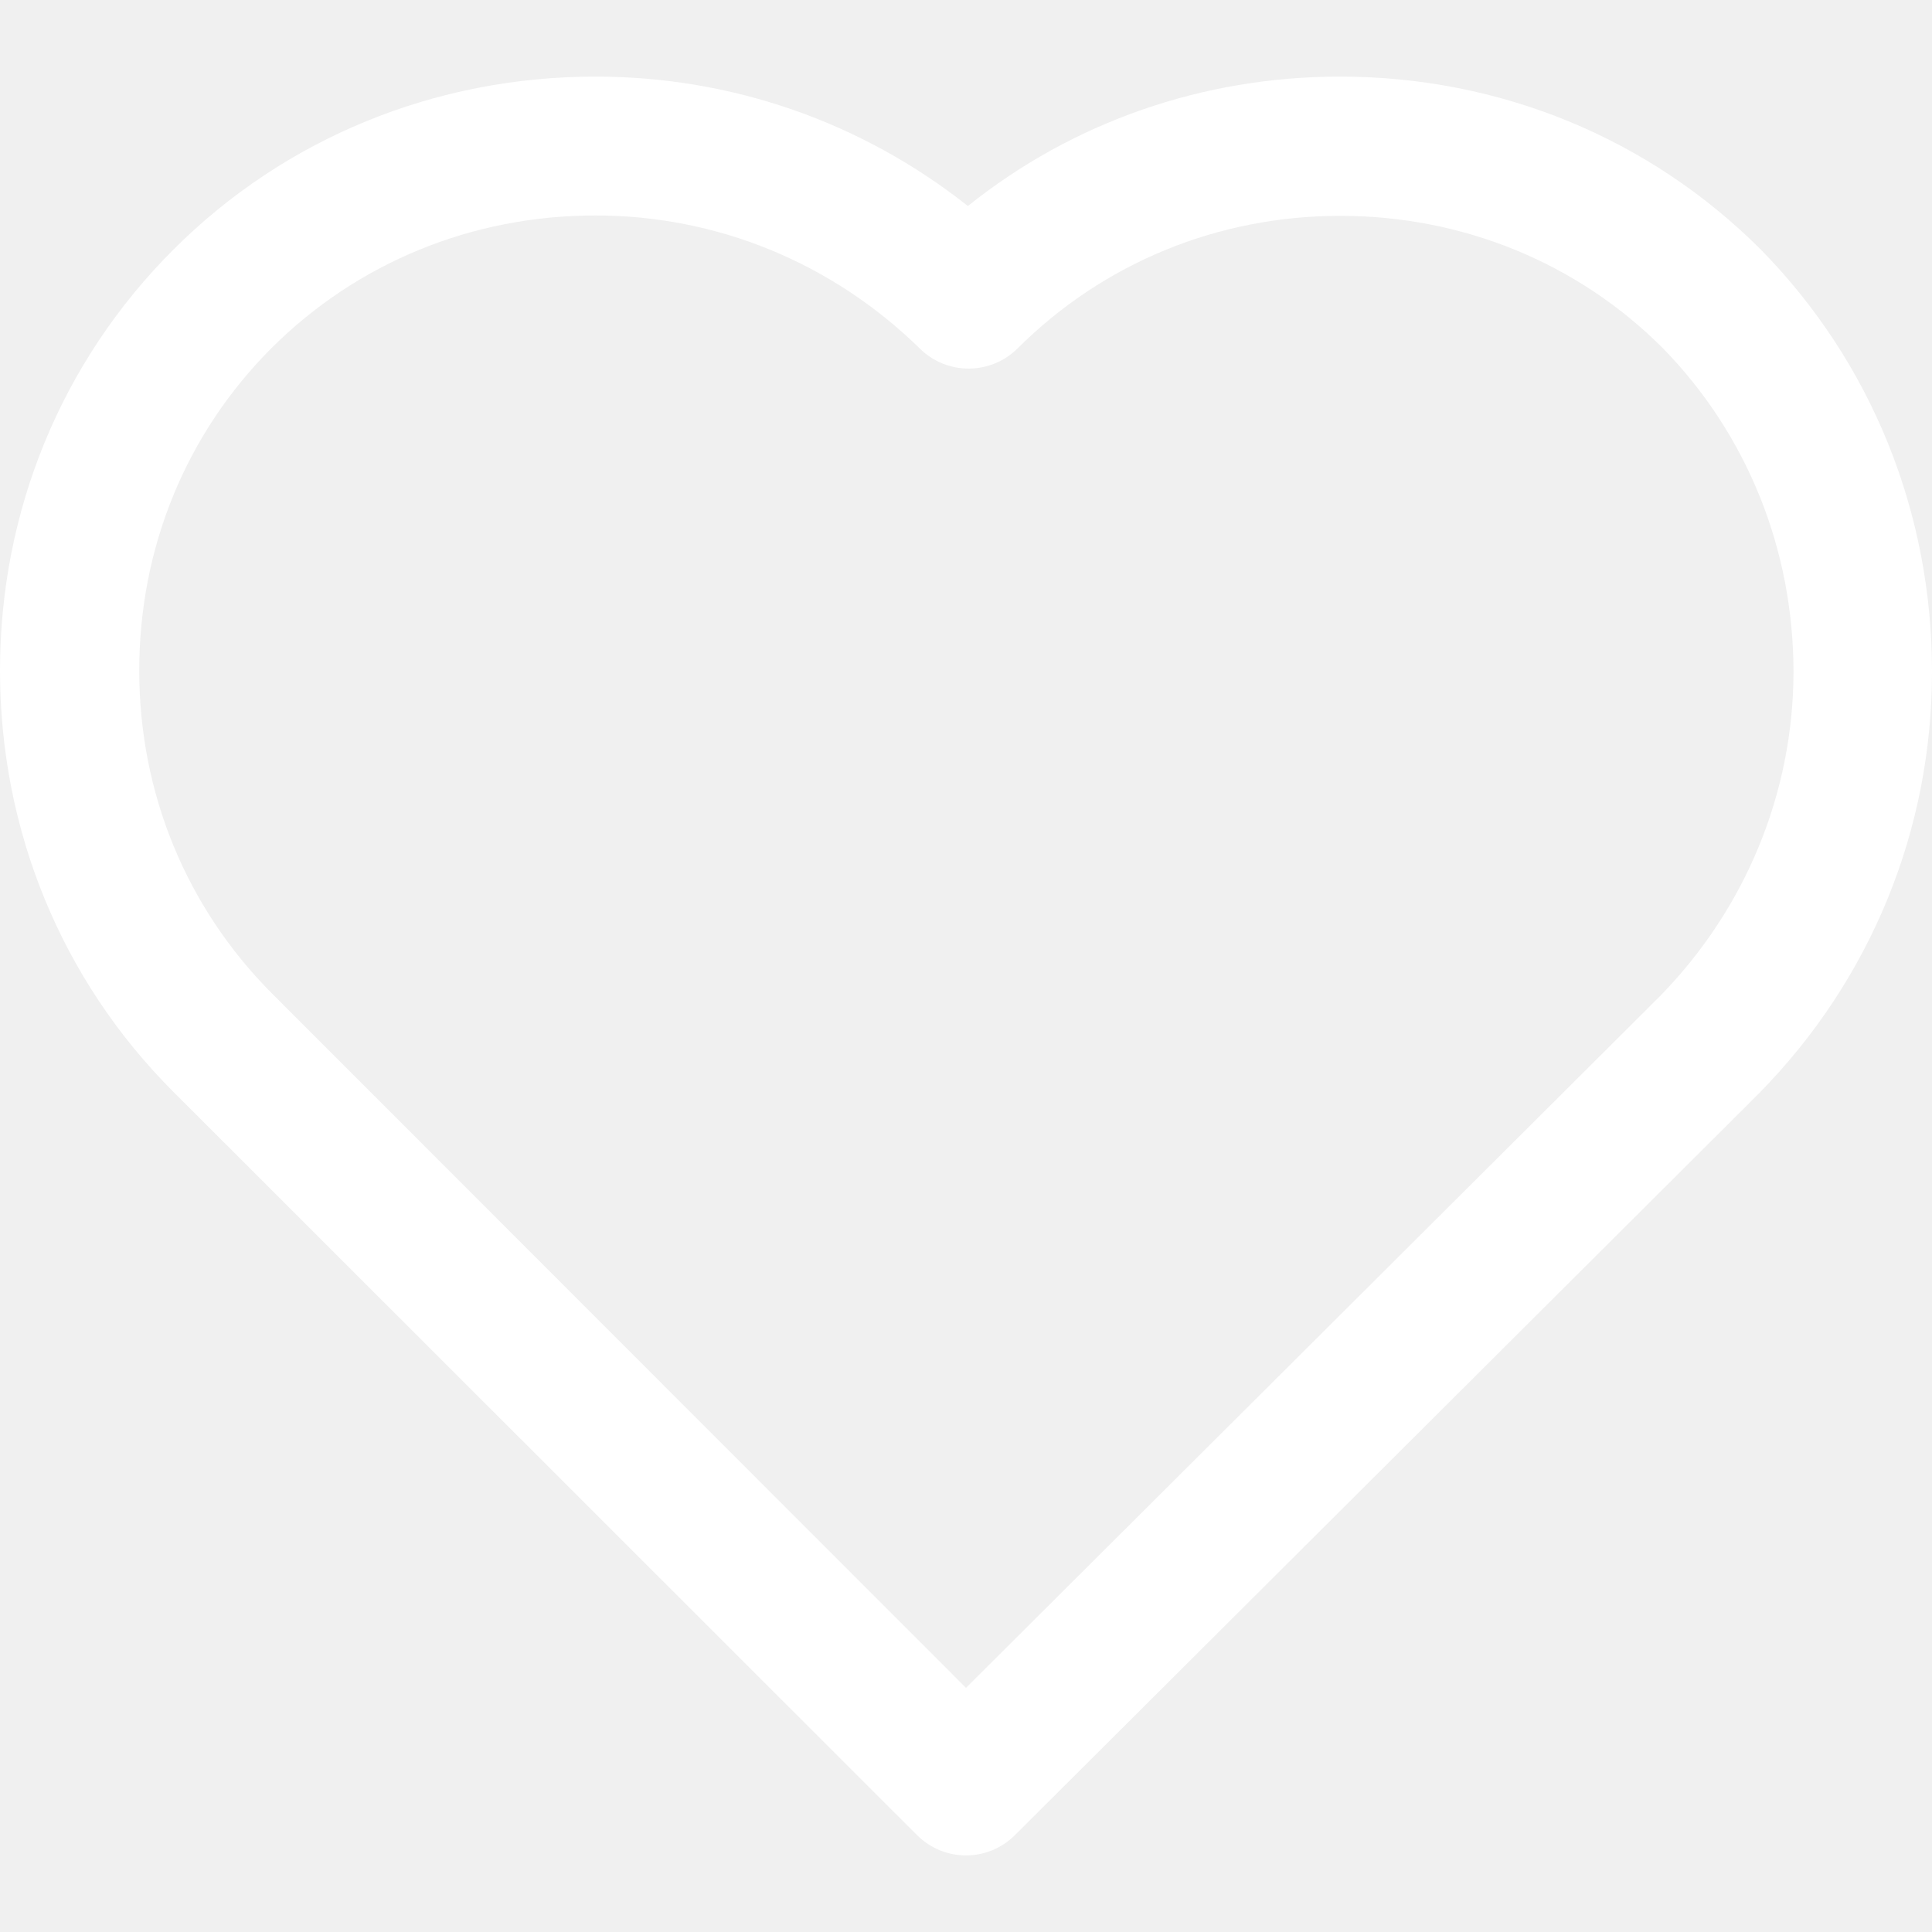
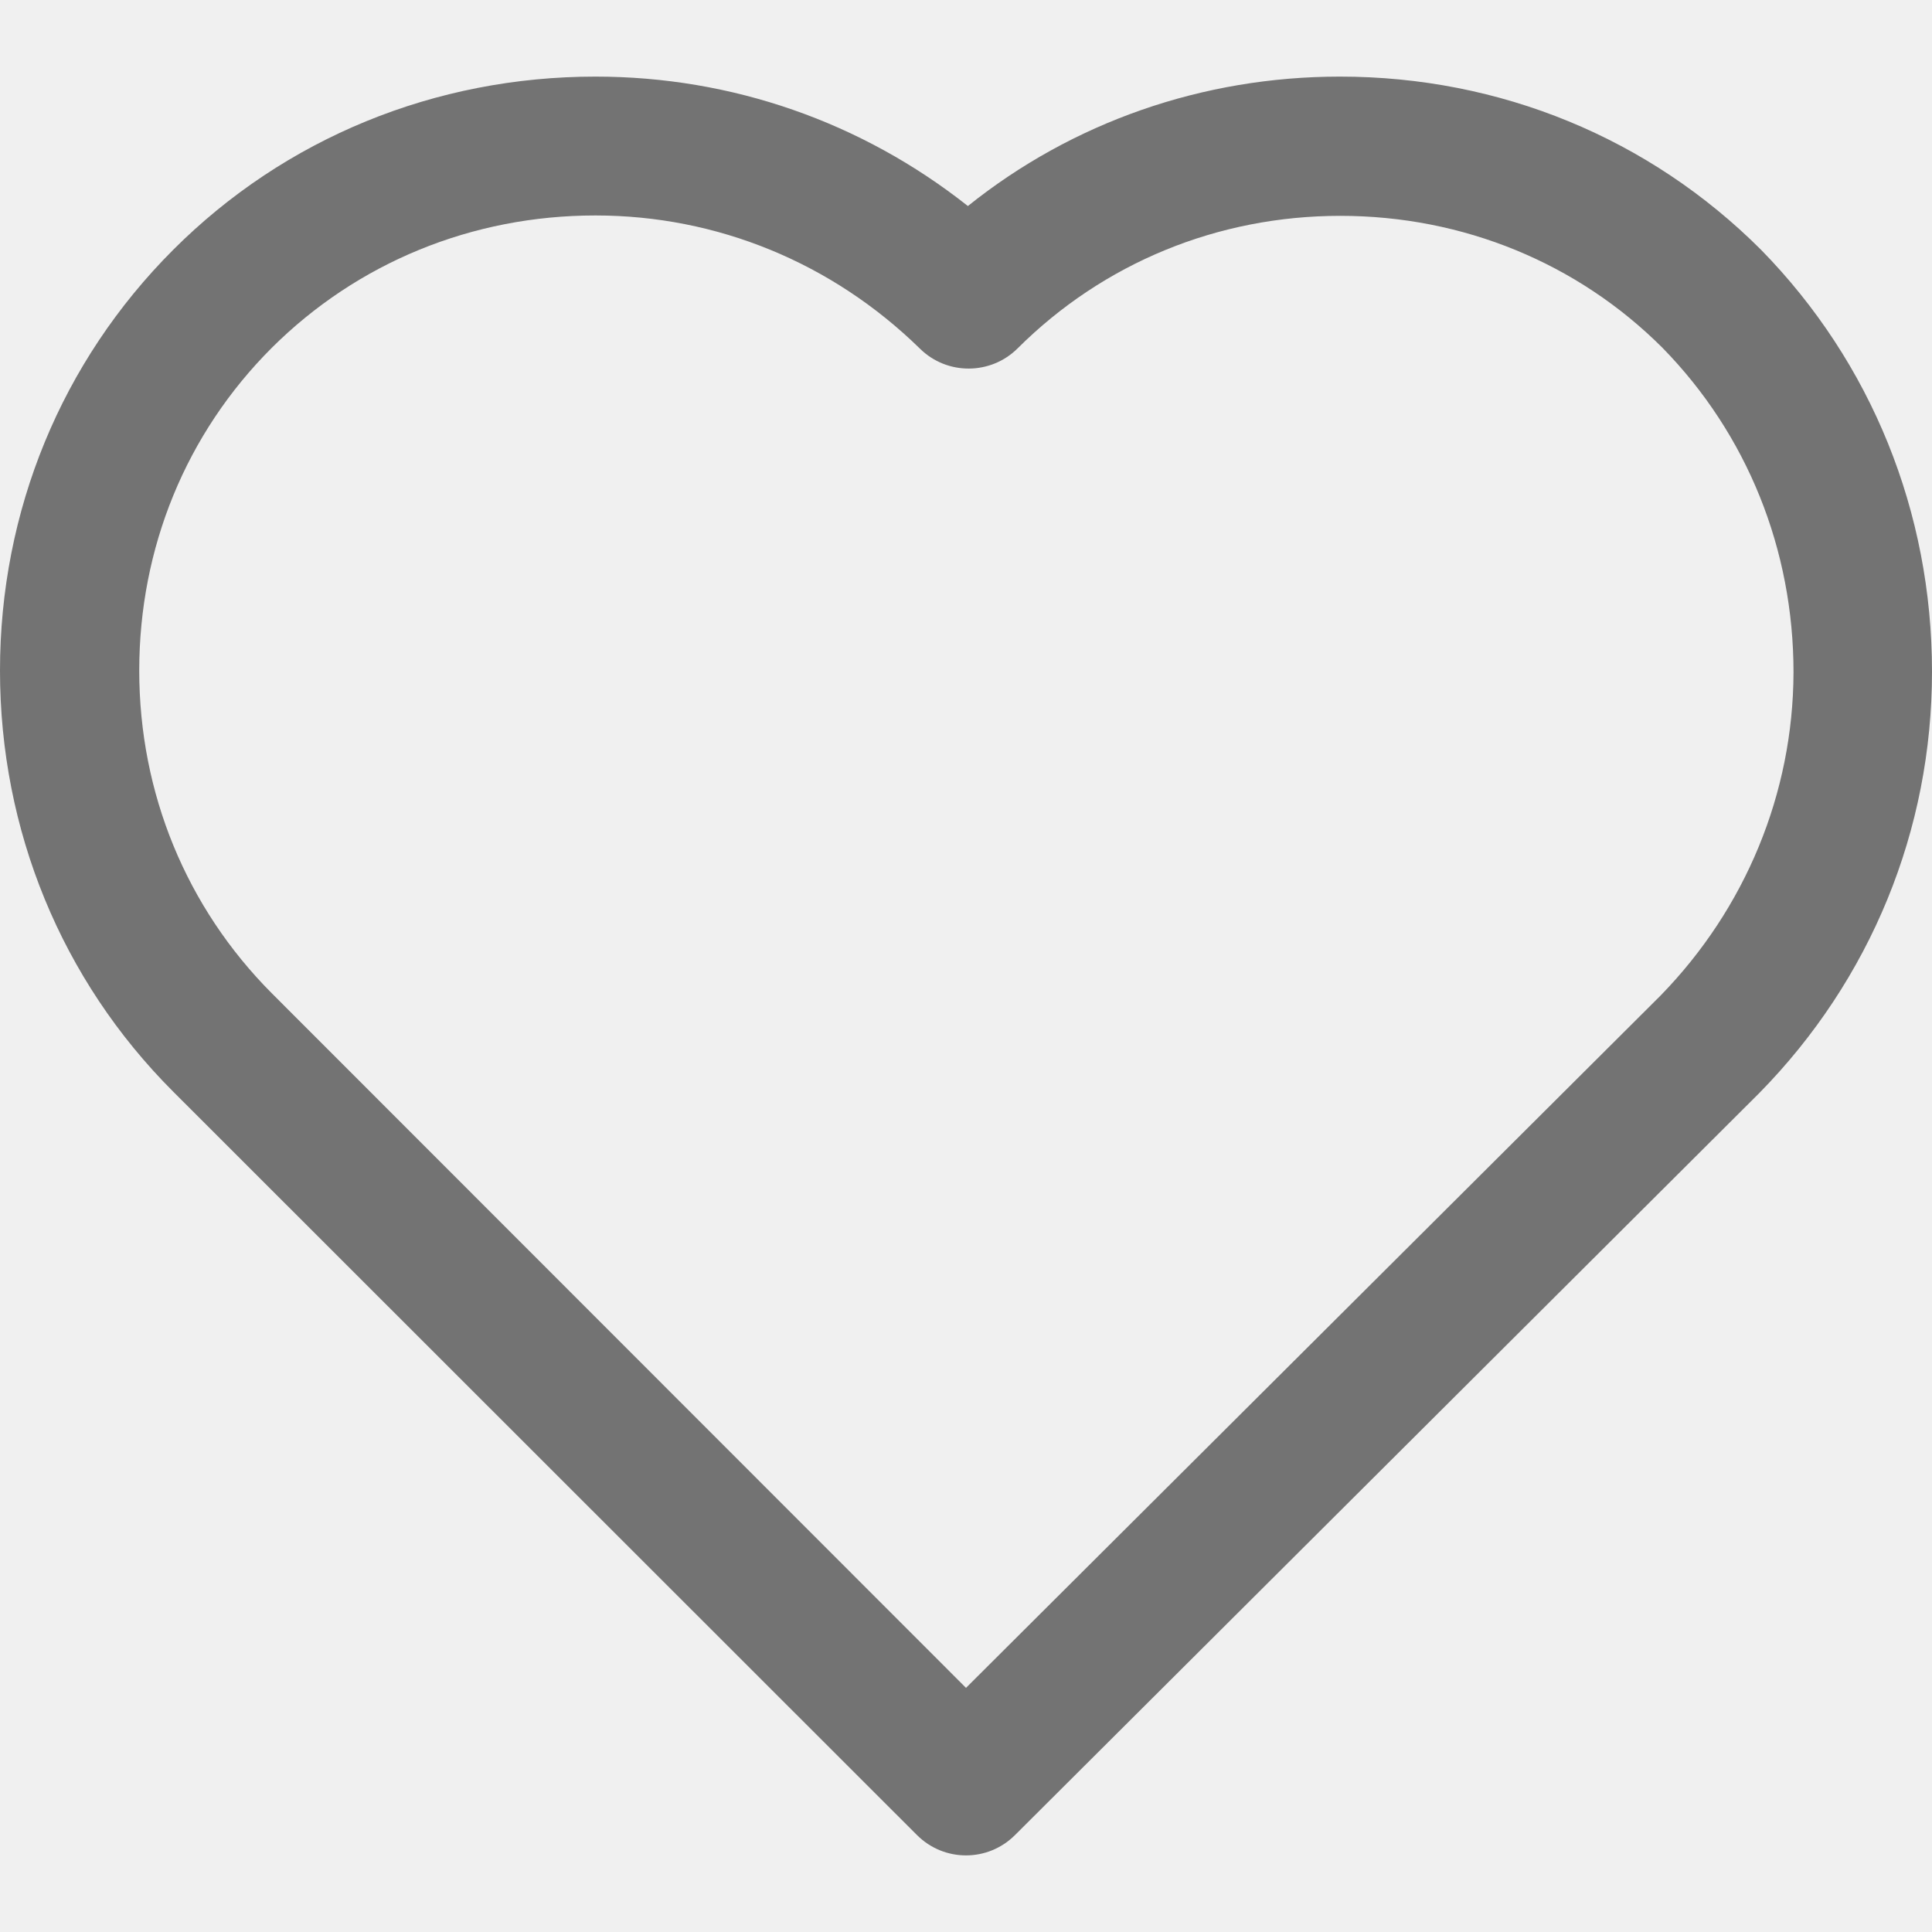
<svg xmlns="http://www.w3.org/2000/svg" version="1.1" id="Capa_1" x="0px" y="0px" viewBox="0 0 512 512" style="enable-background:new 0 0 512 512;" xml:space="preserve">
  <style type="text/css">
- 	.st0{fill:#FFFFFF;}
+ 	.st0{fill:rgba(0,0,0,0.52);}
</style>
  <g>
    <g>
      <path class="st0" d="M466.7,66.2c-29.6-29.6-69.2-45.9-111.6-45.9c-36.4,0-70.9,12.1-98.6,34.3c-28.2-22.3-62.6-34.3-98.7-34.3    c-42.5,0-82.3,16.3-111.9,45.9C16.3,95.8,0,135.4,0,177.7c0,42.3,16.3,82,45.9,111.6L243,486.3c3.6,3.6,8.3,5.4,13,5.4    c4.7,0,9.4-1.8,13-5.4l197.2-196.6C495.8,259.6,512,219.9,512,178C512,135.8,496,96.1,466.7,66.2z M440.1,263.8L256,447.3    L72,263.2c-22.6-22.7-35.1-53-35.1-85.5S49.3,114.9,72,92.2c22.7-22.6,53.1-35.1,85.8-35.1c32.2,0,62.7,12.5,86,35.3    c7.2,7.1,18.8,7,25.9-0.1c22.7-22.6,53-35.1,85.5-35.1s62.9,12.5,85.4,35c22.4,22.9,34.7,53.4,34.7,86    C475.2,210.2,462.6,240.7,440.1,263.8z" />
    </g>
  </g>
</svg>
